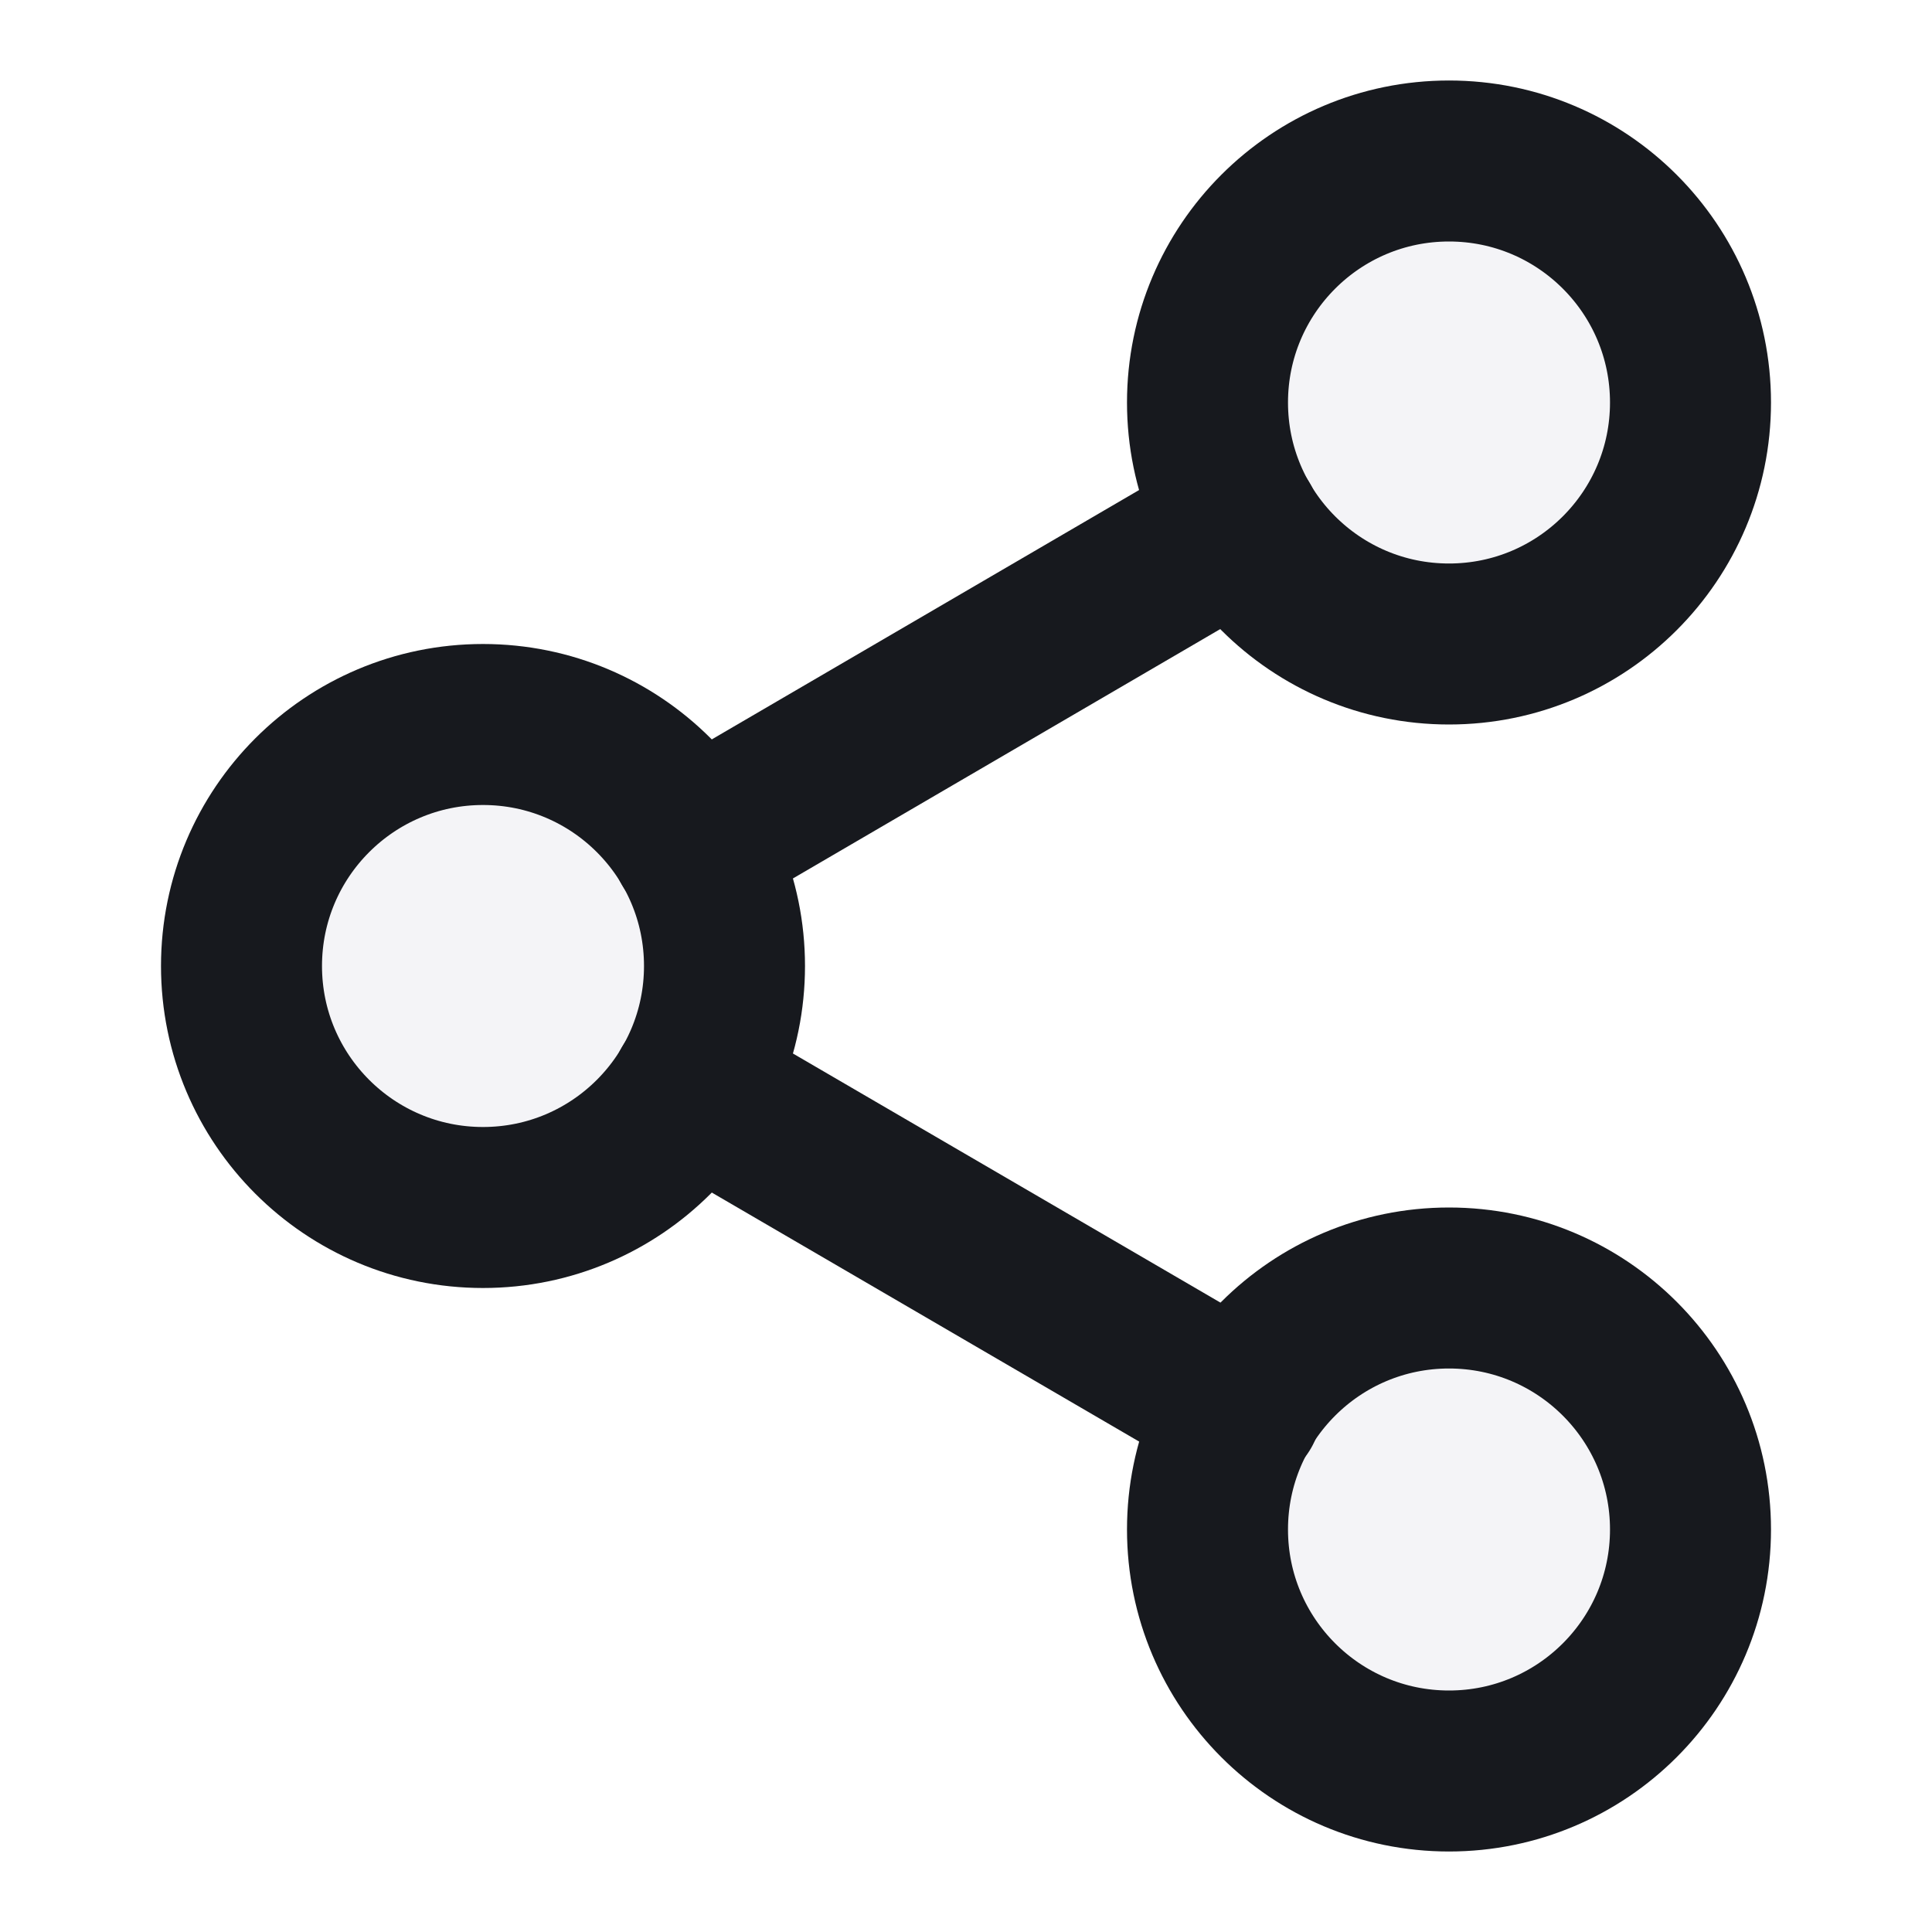
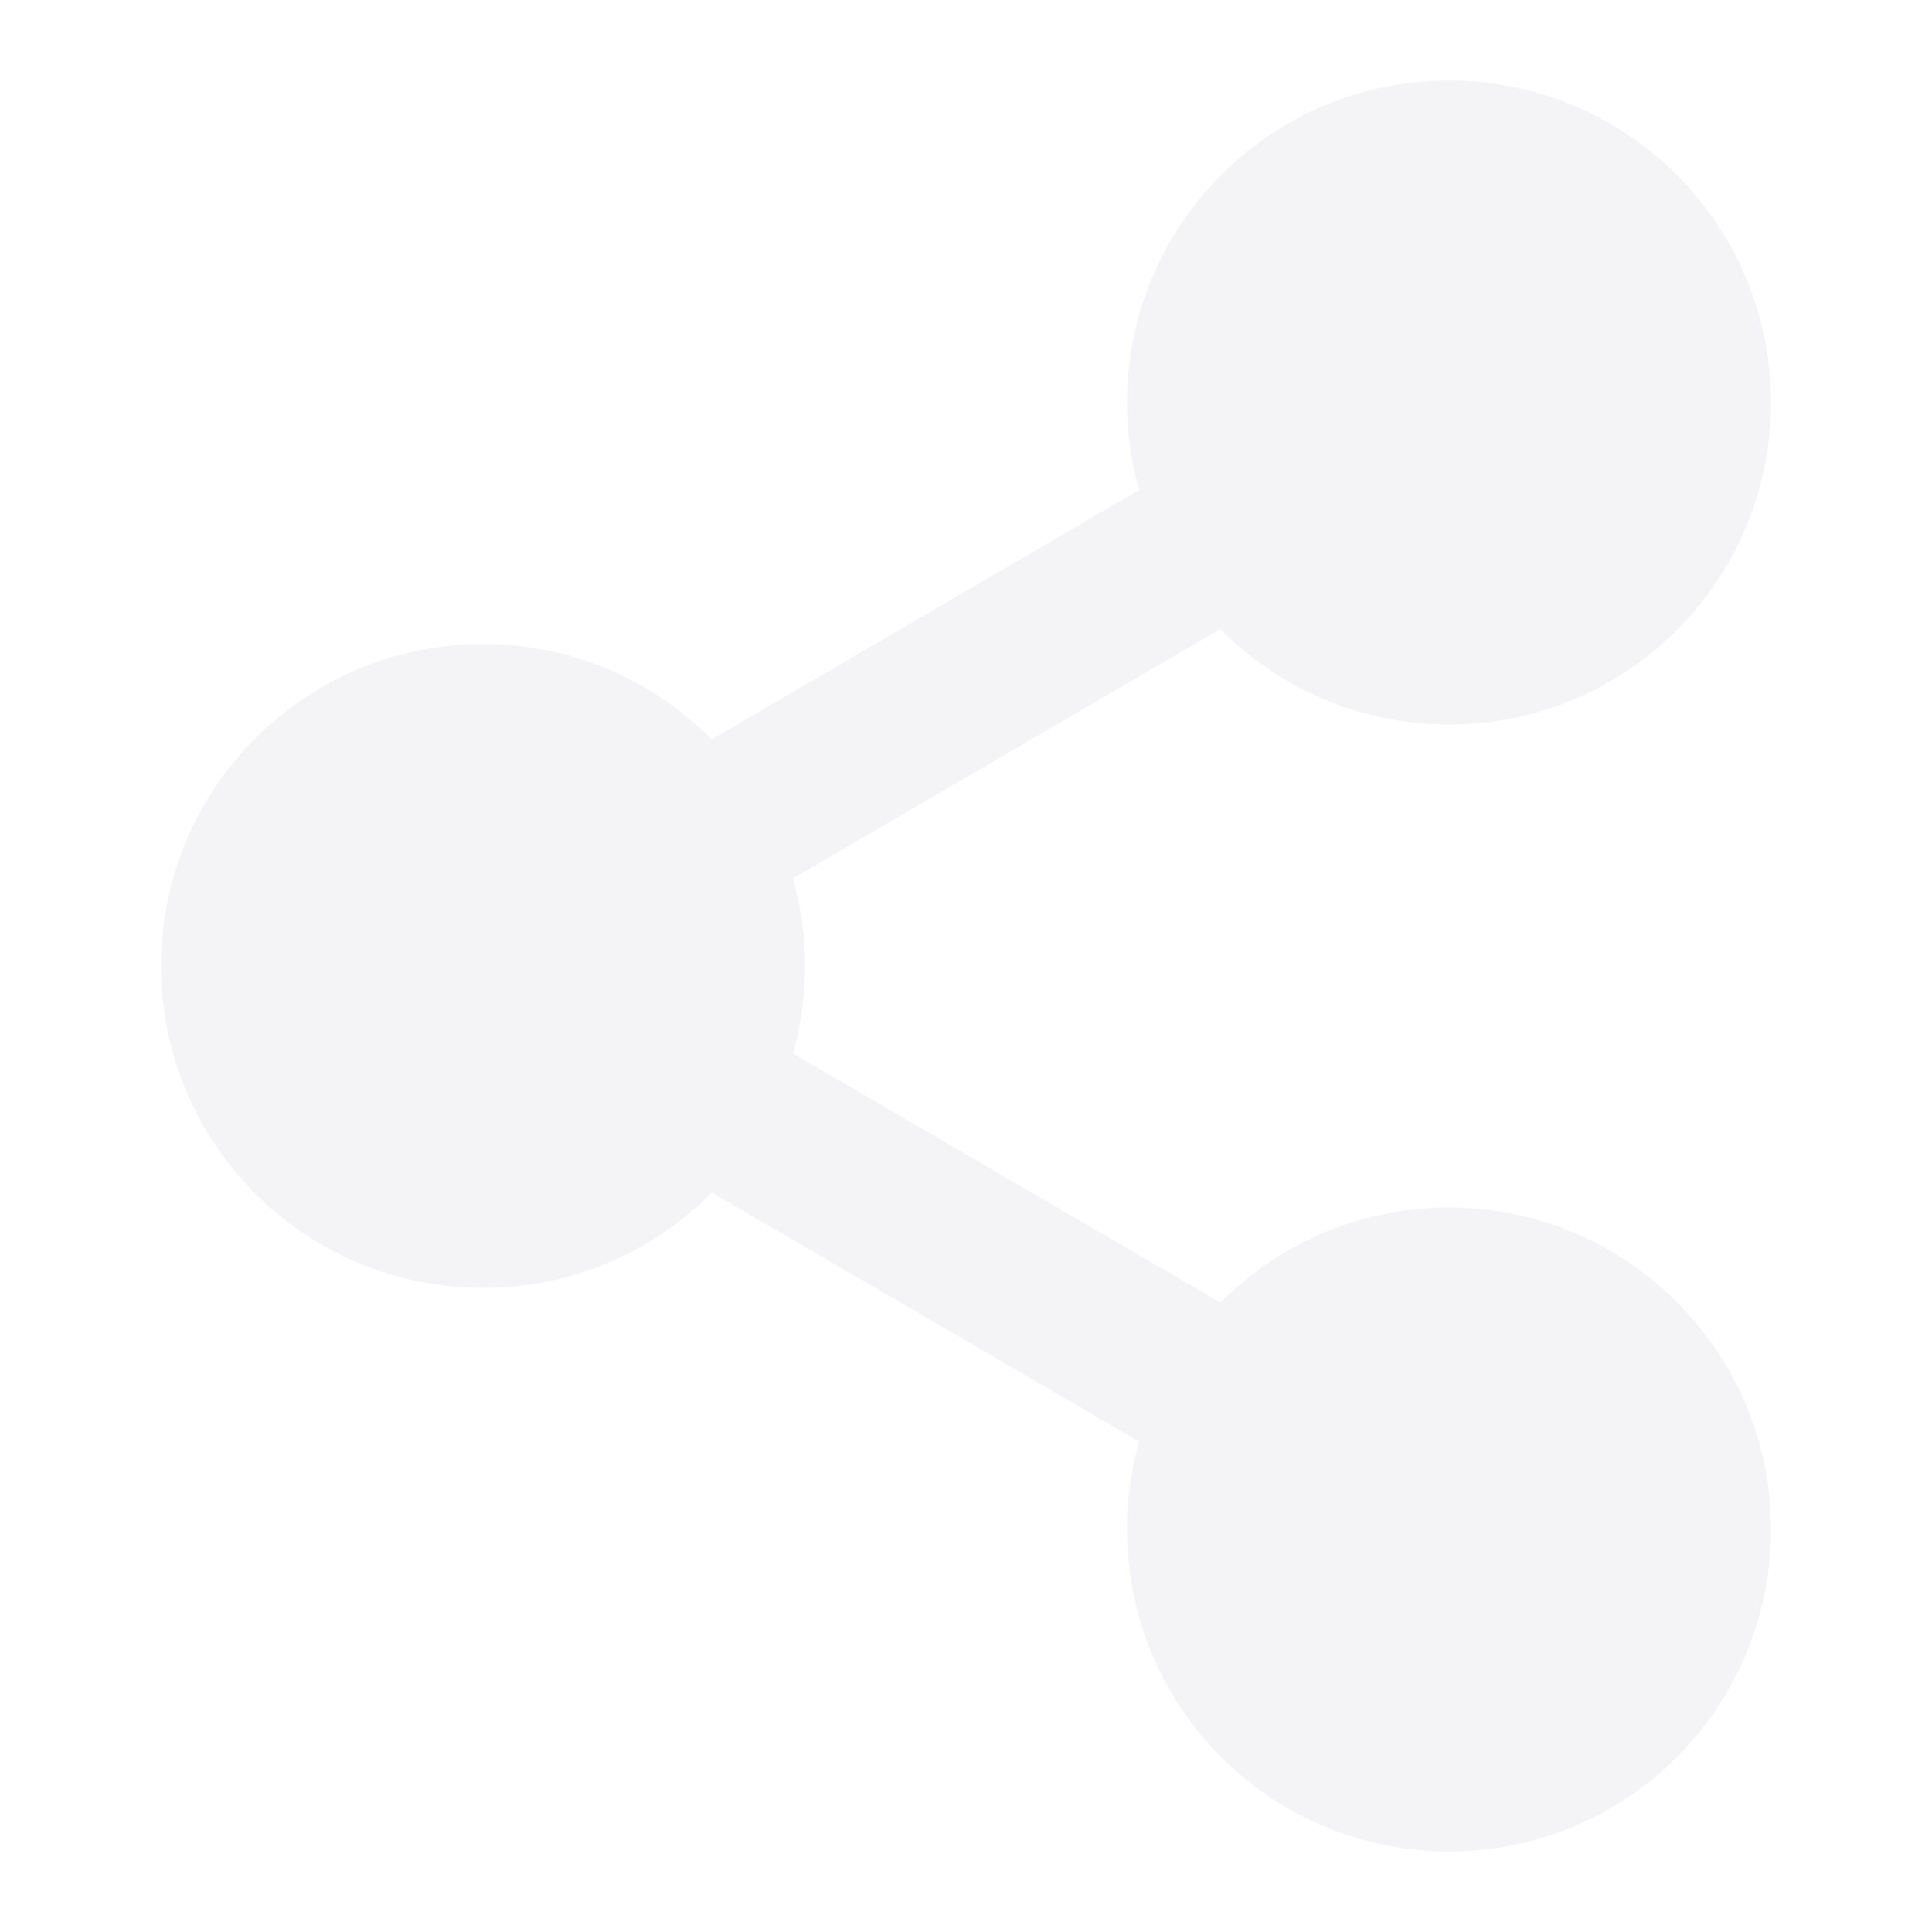
- <svg xmlns="http://www.w3.org/2000/svg" fill="#f4f4f7" height="24" stroke="#17191e" stroke-linecap="round" stroke-linejoin="round" stroke-width="2" viewBox="0 0 24 24" width="24">
+ <svg xmlns="http://www.w3.org/2000/svg" fill="#f4f4f7" height="24" stroke="#f4f4f7" stroke-linecap="round" stroke-linejoin="round" stroke-width="2" viewBox="0 0 24 24" width="24">
  <circle cx="18" cy="5" r="3" />
  <circle cx="6" cy="12" r="3" />
  <circle cx="18" cy="19" r="3" />
  <path d="m8.59 13.51 6.83 3.98" />
  <path d="m15.41 6.51-6.82 3.98" />
</svg>
